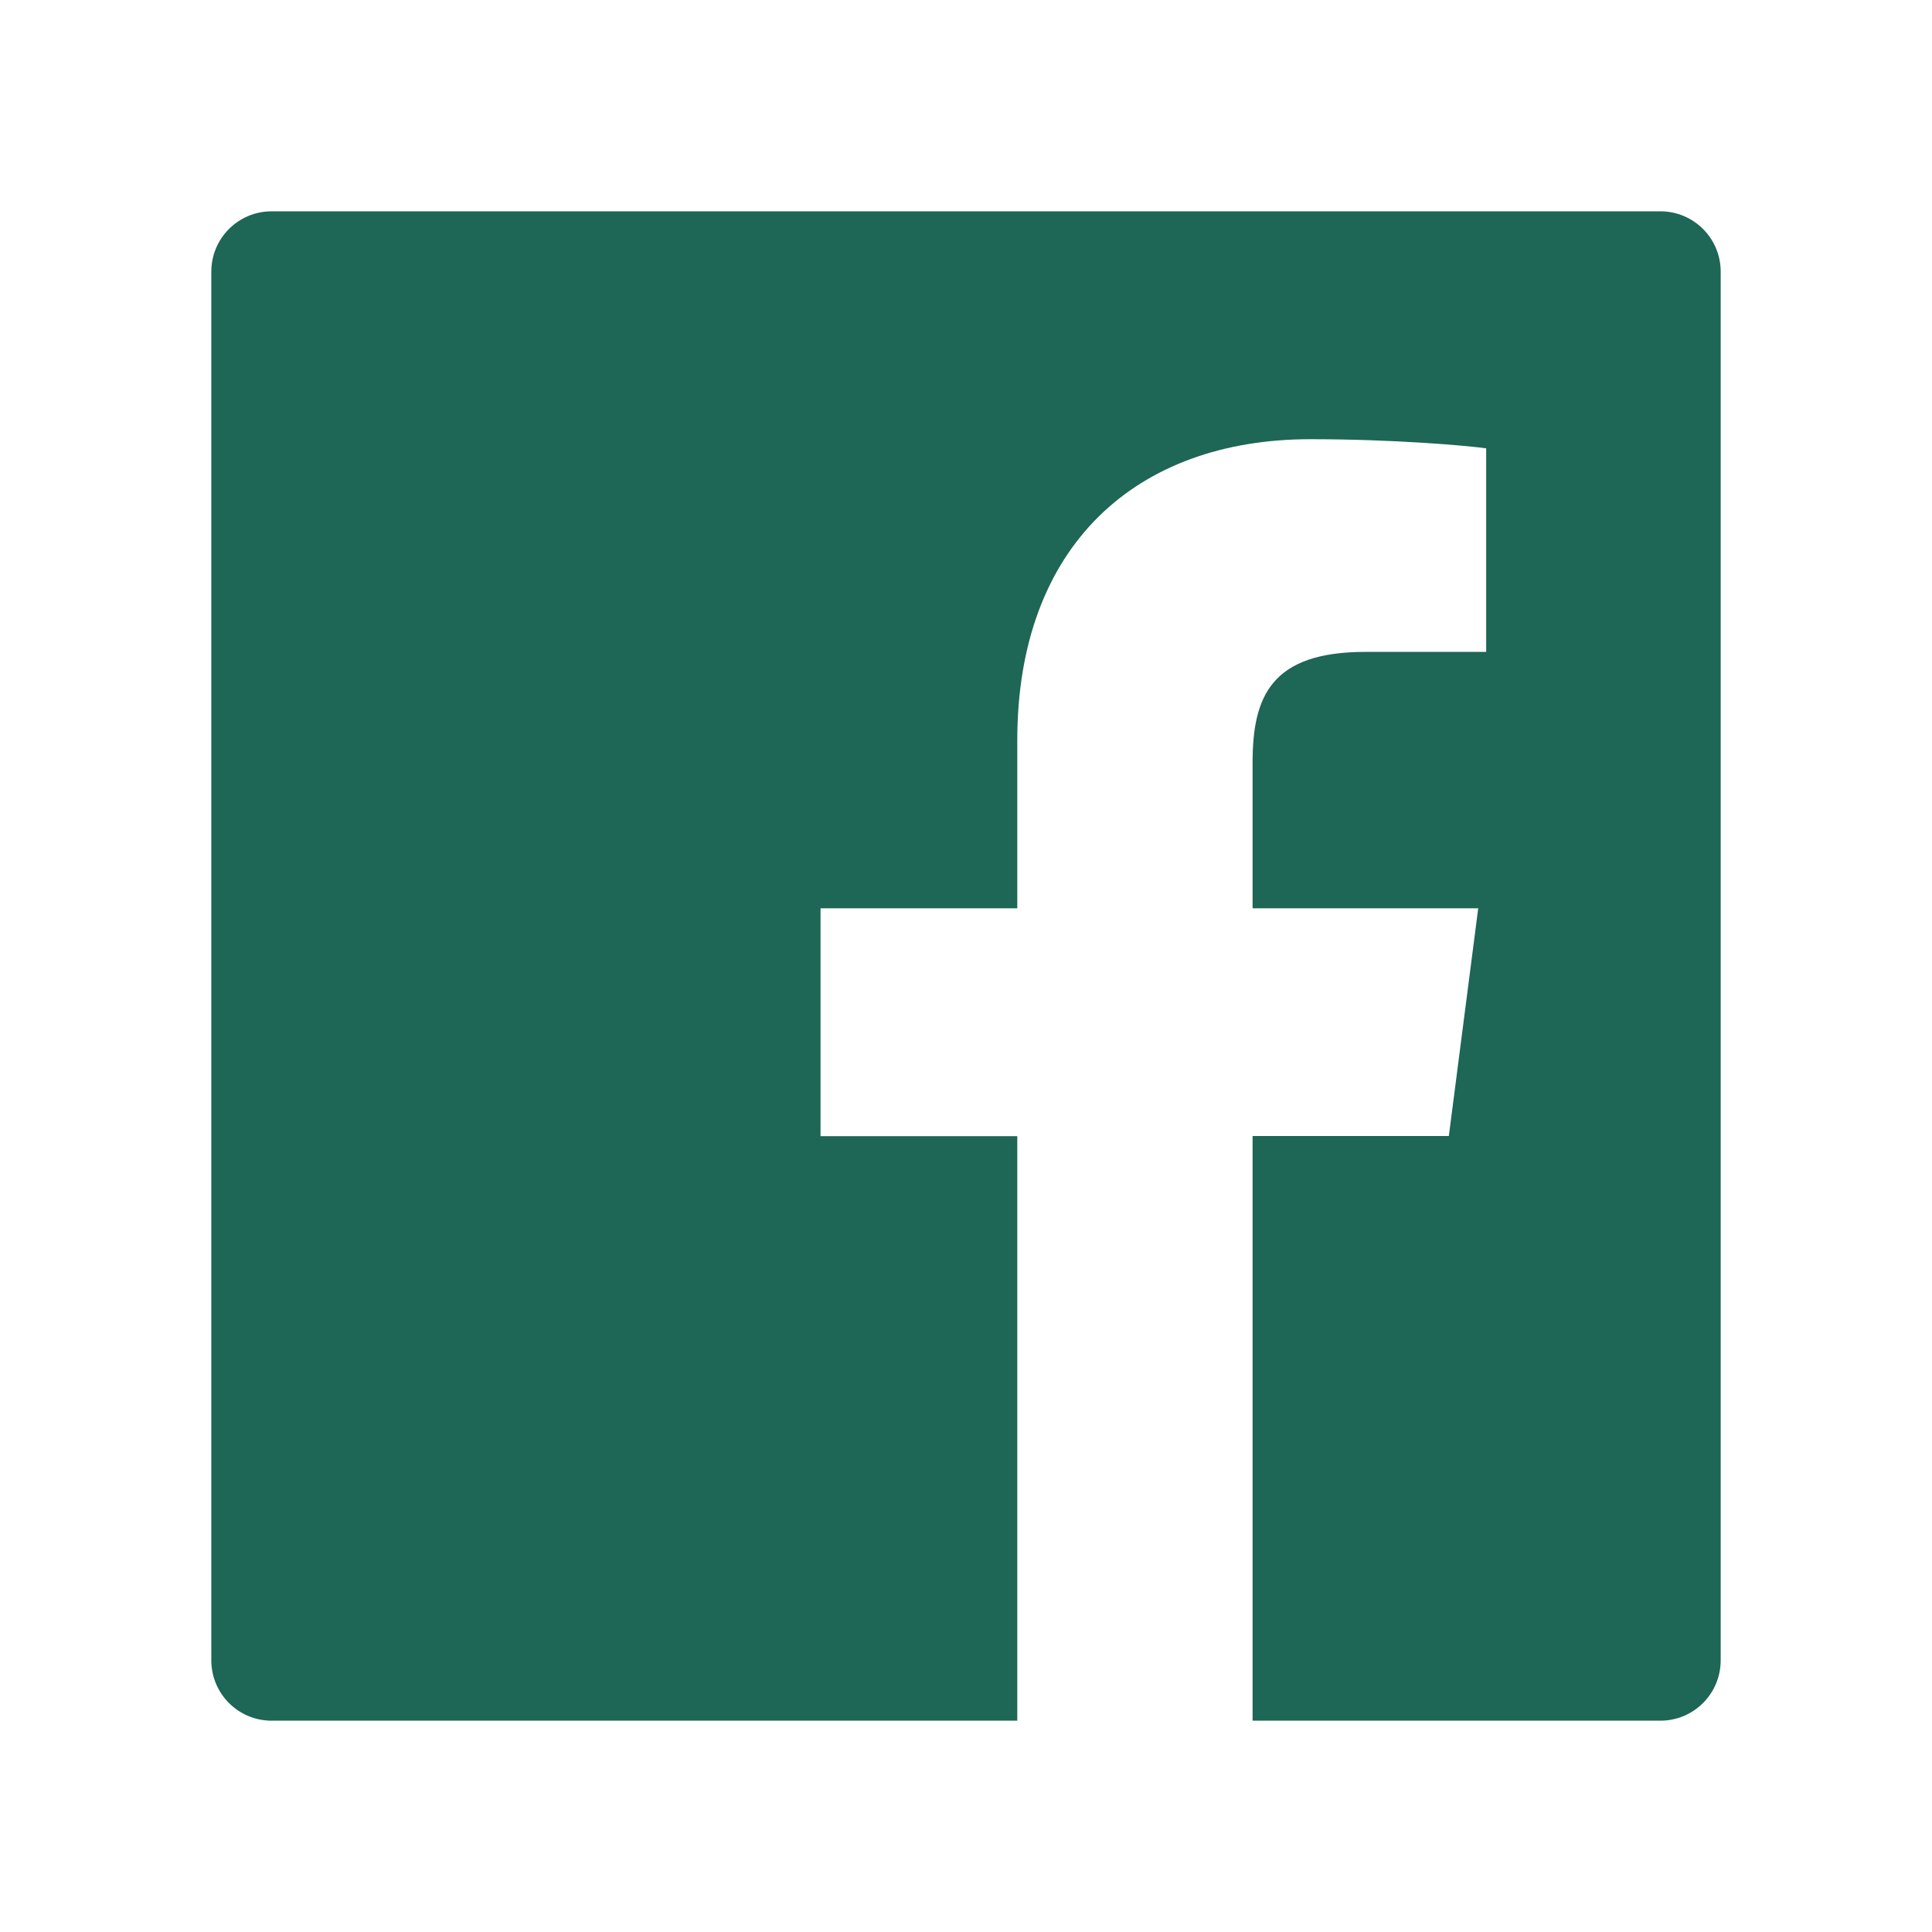
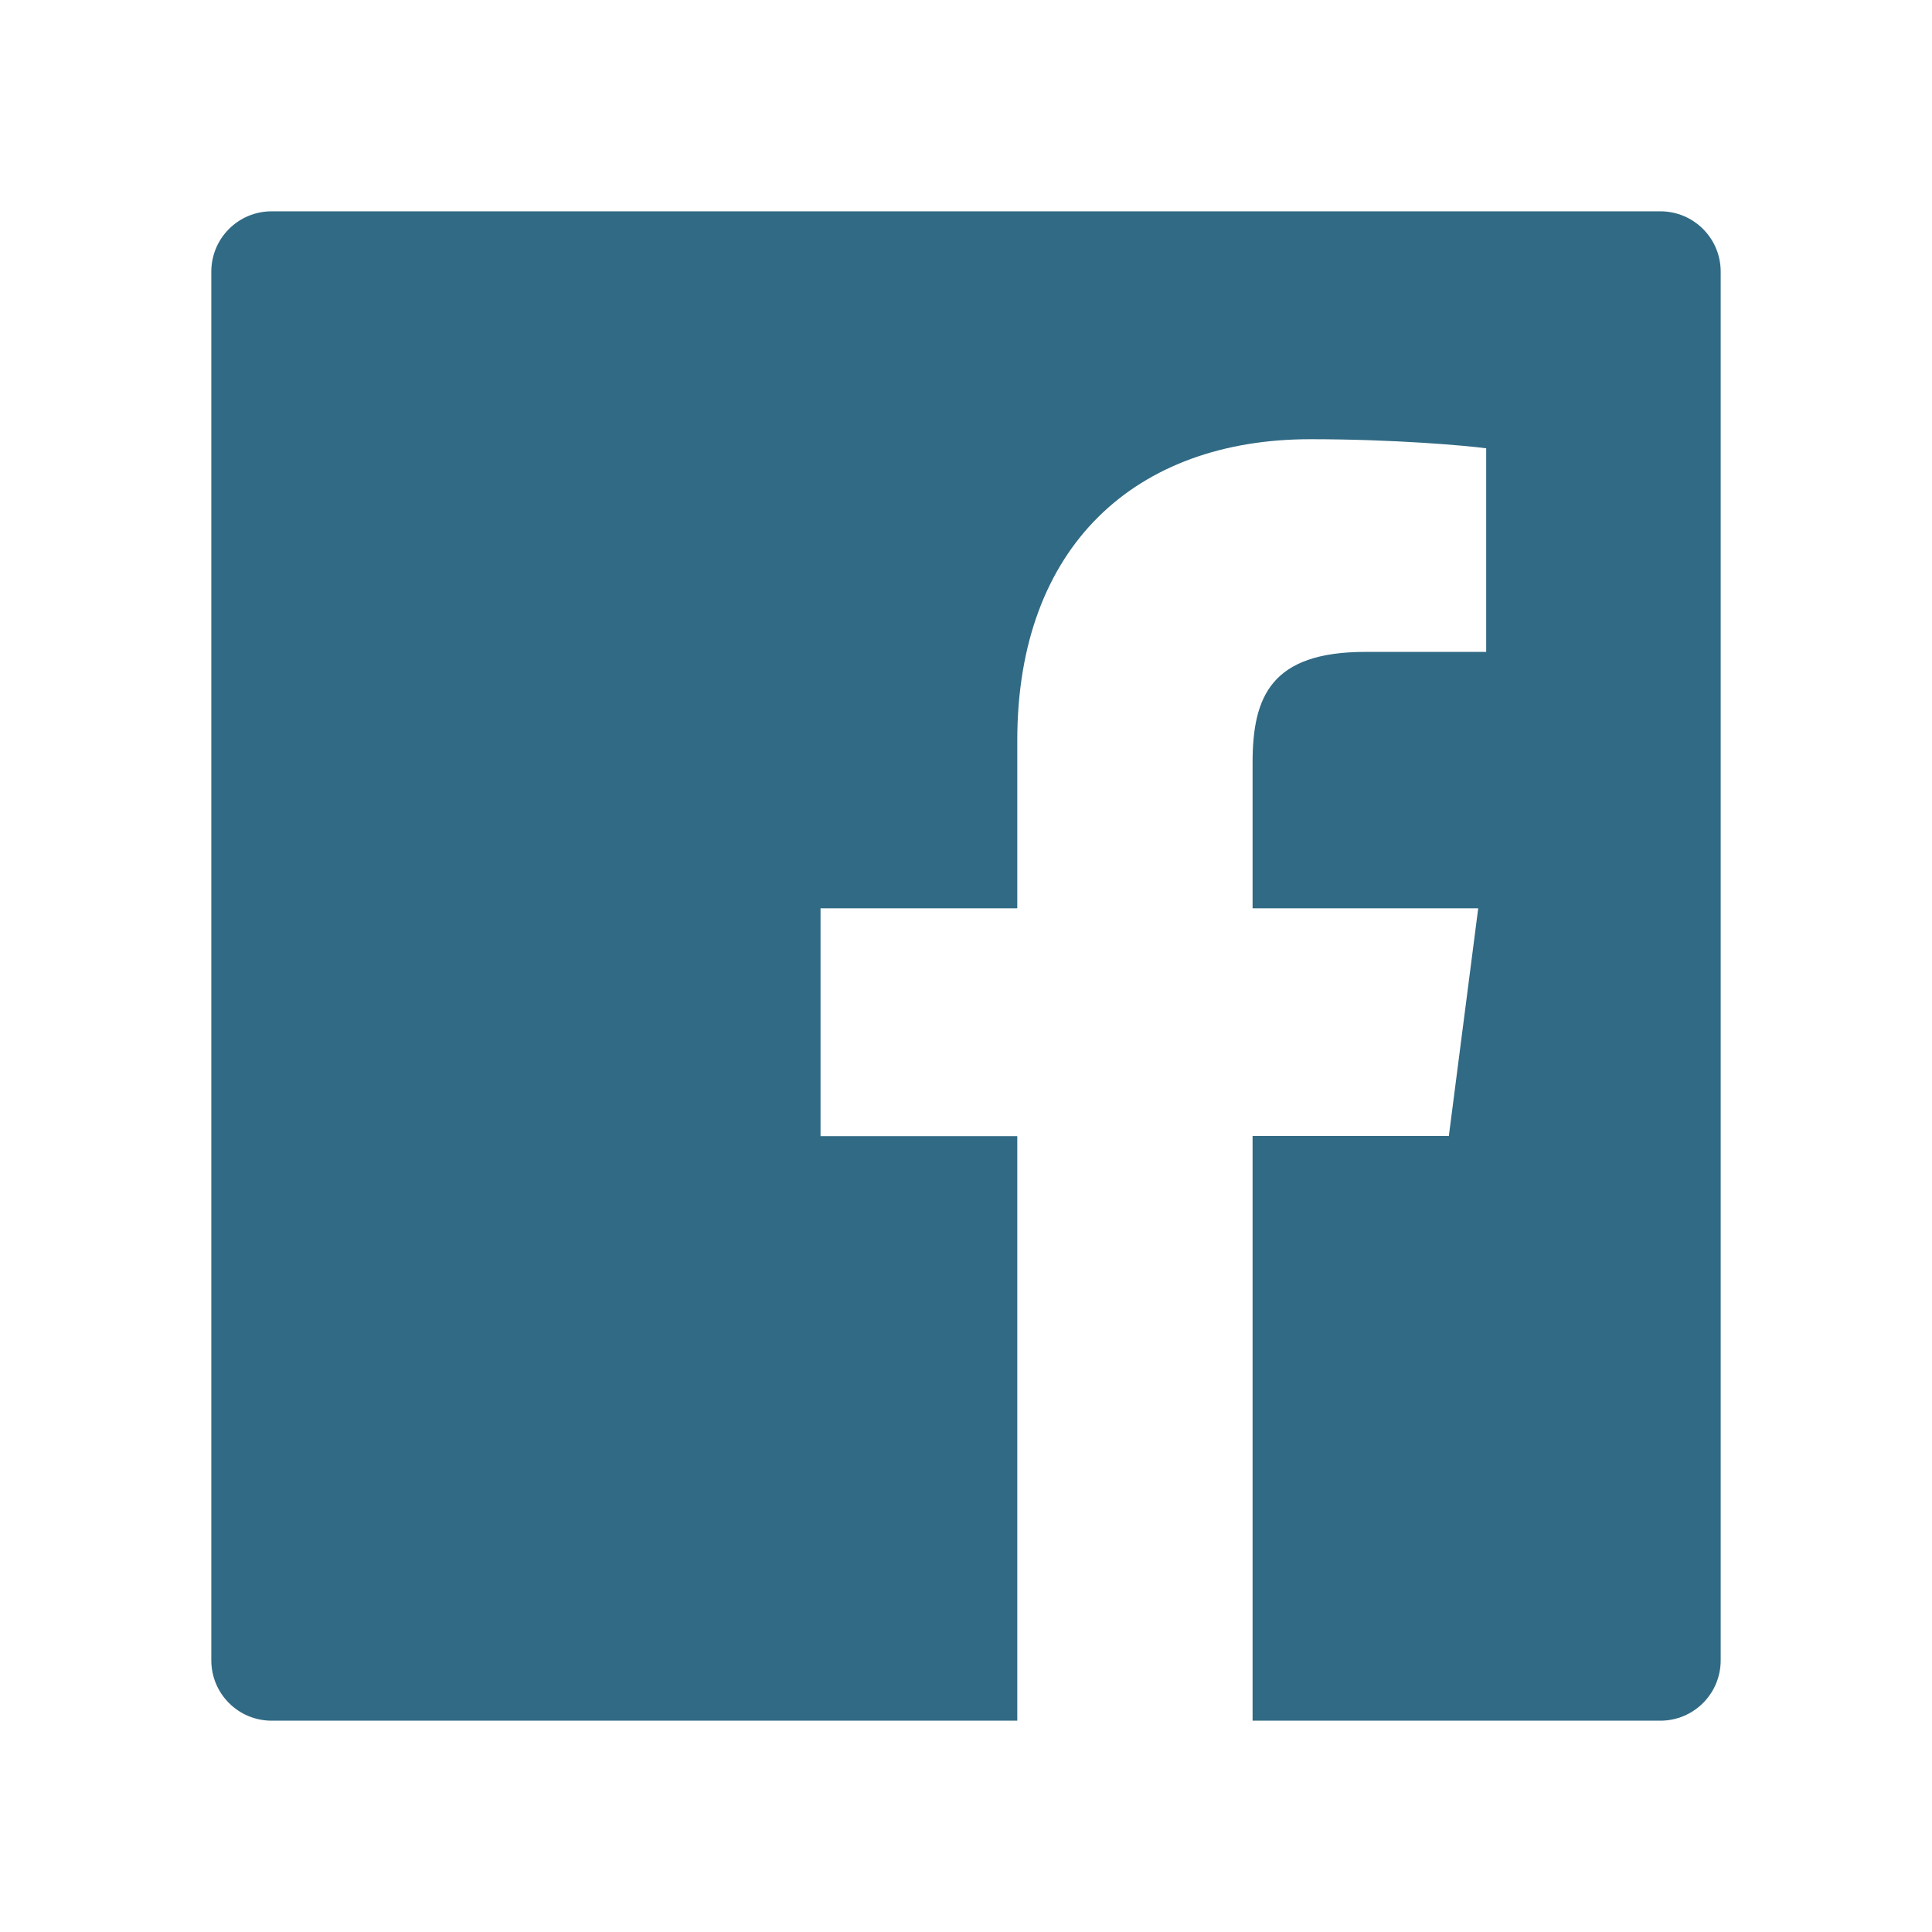
- <svg xmlns="http://www.w3.org/2000/svg" width="24" height="24" viewBox="0 0 24 24" fill="none">
-   <path d="M20.625 2.625H3.375C2.96 2.625 2.625 2.96 2.625 3.375V20.625C2.625 21.04 2.96 21.375 3.375 21.375H20.625C21.04 21.375 21.375 21.04 21.375 20.625V3.375C21.375 2.96 21.04 2.625 20.625 2.625ZM18.459 8.098H16.962C15.787 8.098 15.56 8.655 15.56 9.476V11.283H18.363L17.998 14.112H15.56V21.375H12.637V14.114H10.193V11.283H12.637V9.197C12.637 6.776 14.116 5.456 16.277 5.456C17.313 5.456 18.202 5.534 18.462 5.569V8.098H18.459Z" fill="#1E6655" />
+ <svg xmlns="http://www.w3.org/2000/svg" width="100%" height="100%" viewBox="0 0 24 24" version="1.1" xml:space="preserve" style="fill-rule:evenodd;clip-rule:evenodd;stroke-linejoin:round;stroke-miterlimit:2;">
+   <path d="M20.625,2.625L3.375,2.625C2.96,2.625 2.625,2.96 2.625,3.375L2.625,20.625C2.625,21.04 2.96,21.375 3.375,21.375L20.625,21.375C21.04,21.375 21.375,21.04 21.375,20.625L21.375,3.375C21.375,2.96 21.04,2.625 20.625,2.625ZM18.462,8.098L16.962,8.098C15.788,8.098 15.56,8.655 15.56,9.476L15.56,11.283L18.363,11.283L17.998,14.112L15.56,14.112L15.56,21.375L12.637,21.375L12.637,14.114L10.193,14.114L10.193,11.283L12.637,11.283L12.637,9.197C12.637,6.776 14.116,5.456 16.277,5.456C17.313,5.456 18.202,5.534 18.462,5.569L18.462,8.098Z" style="fill:rgb(49,106,132);fill-rule:nonzero;" />
</svg>
